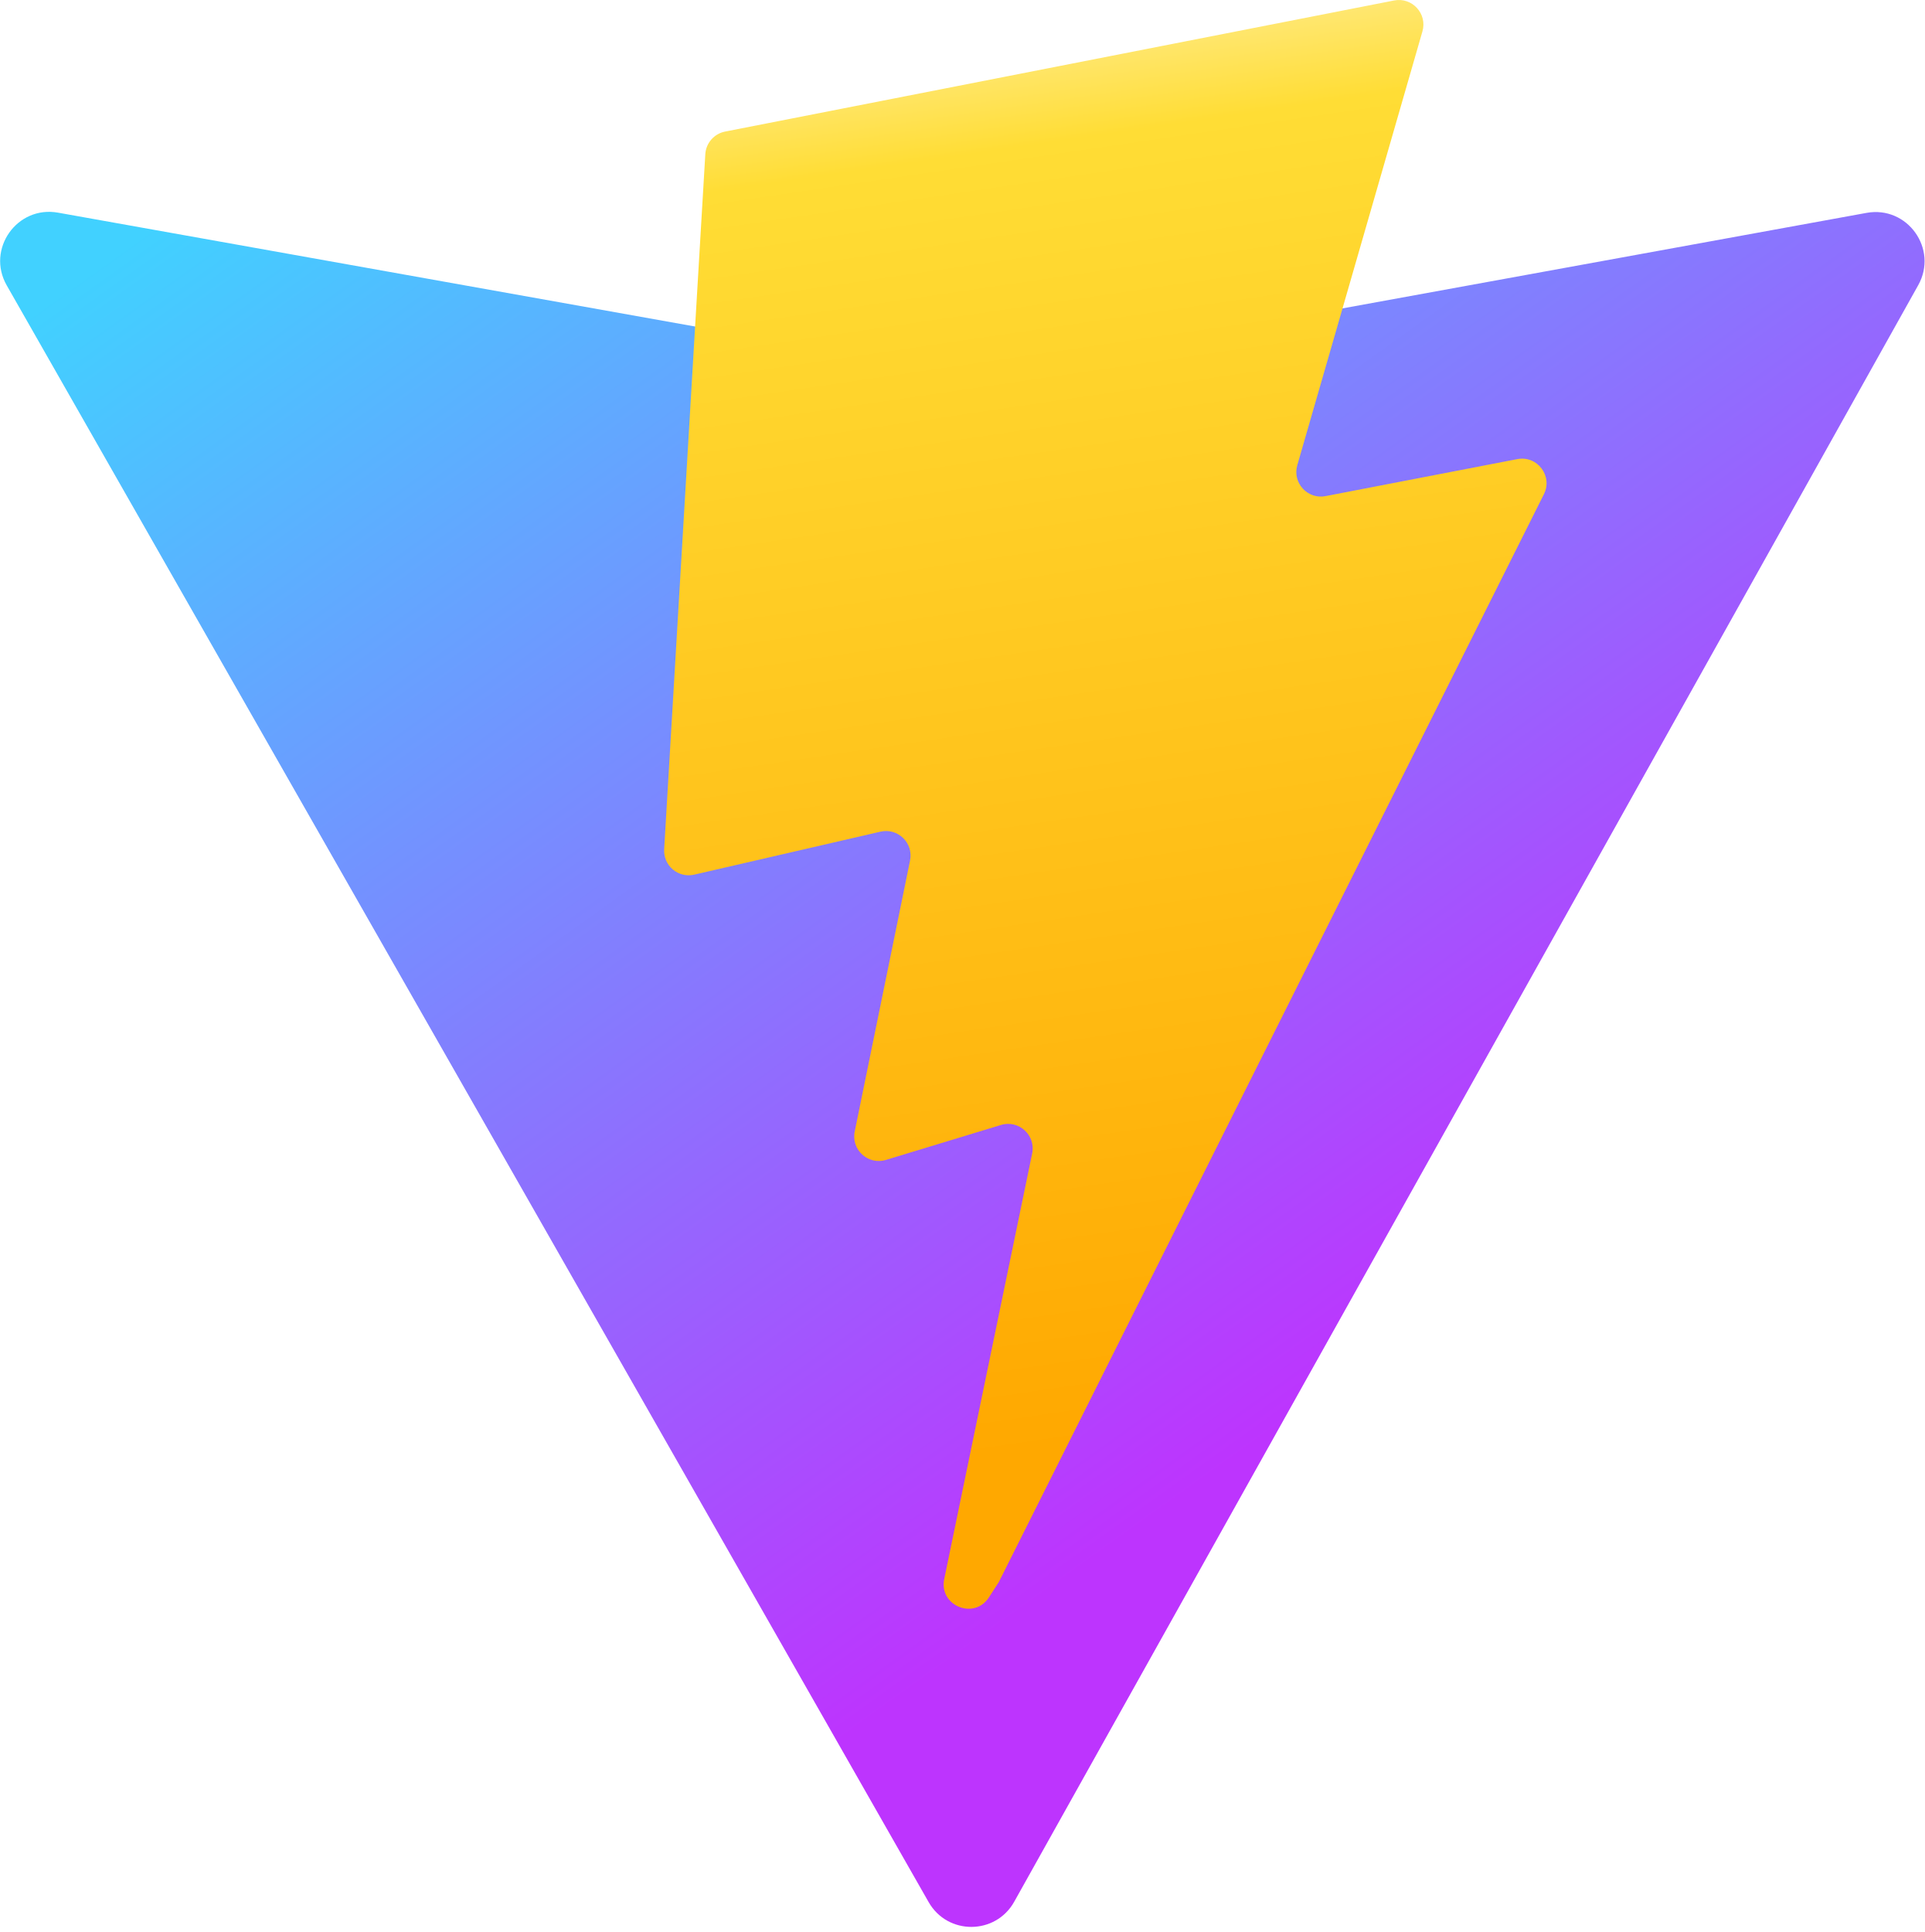
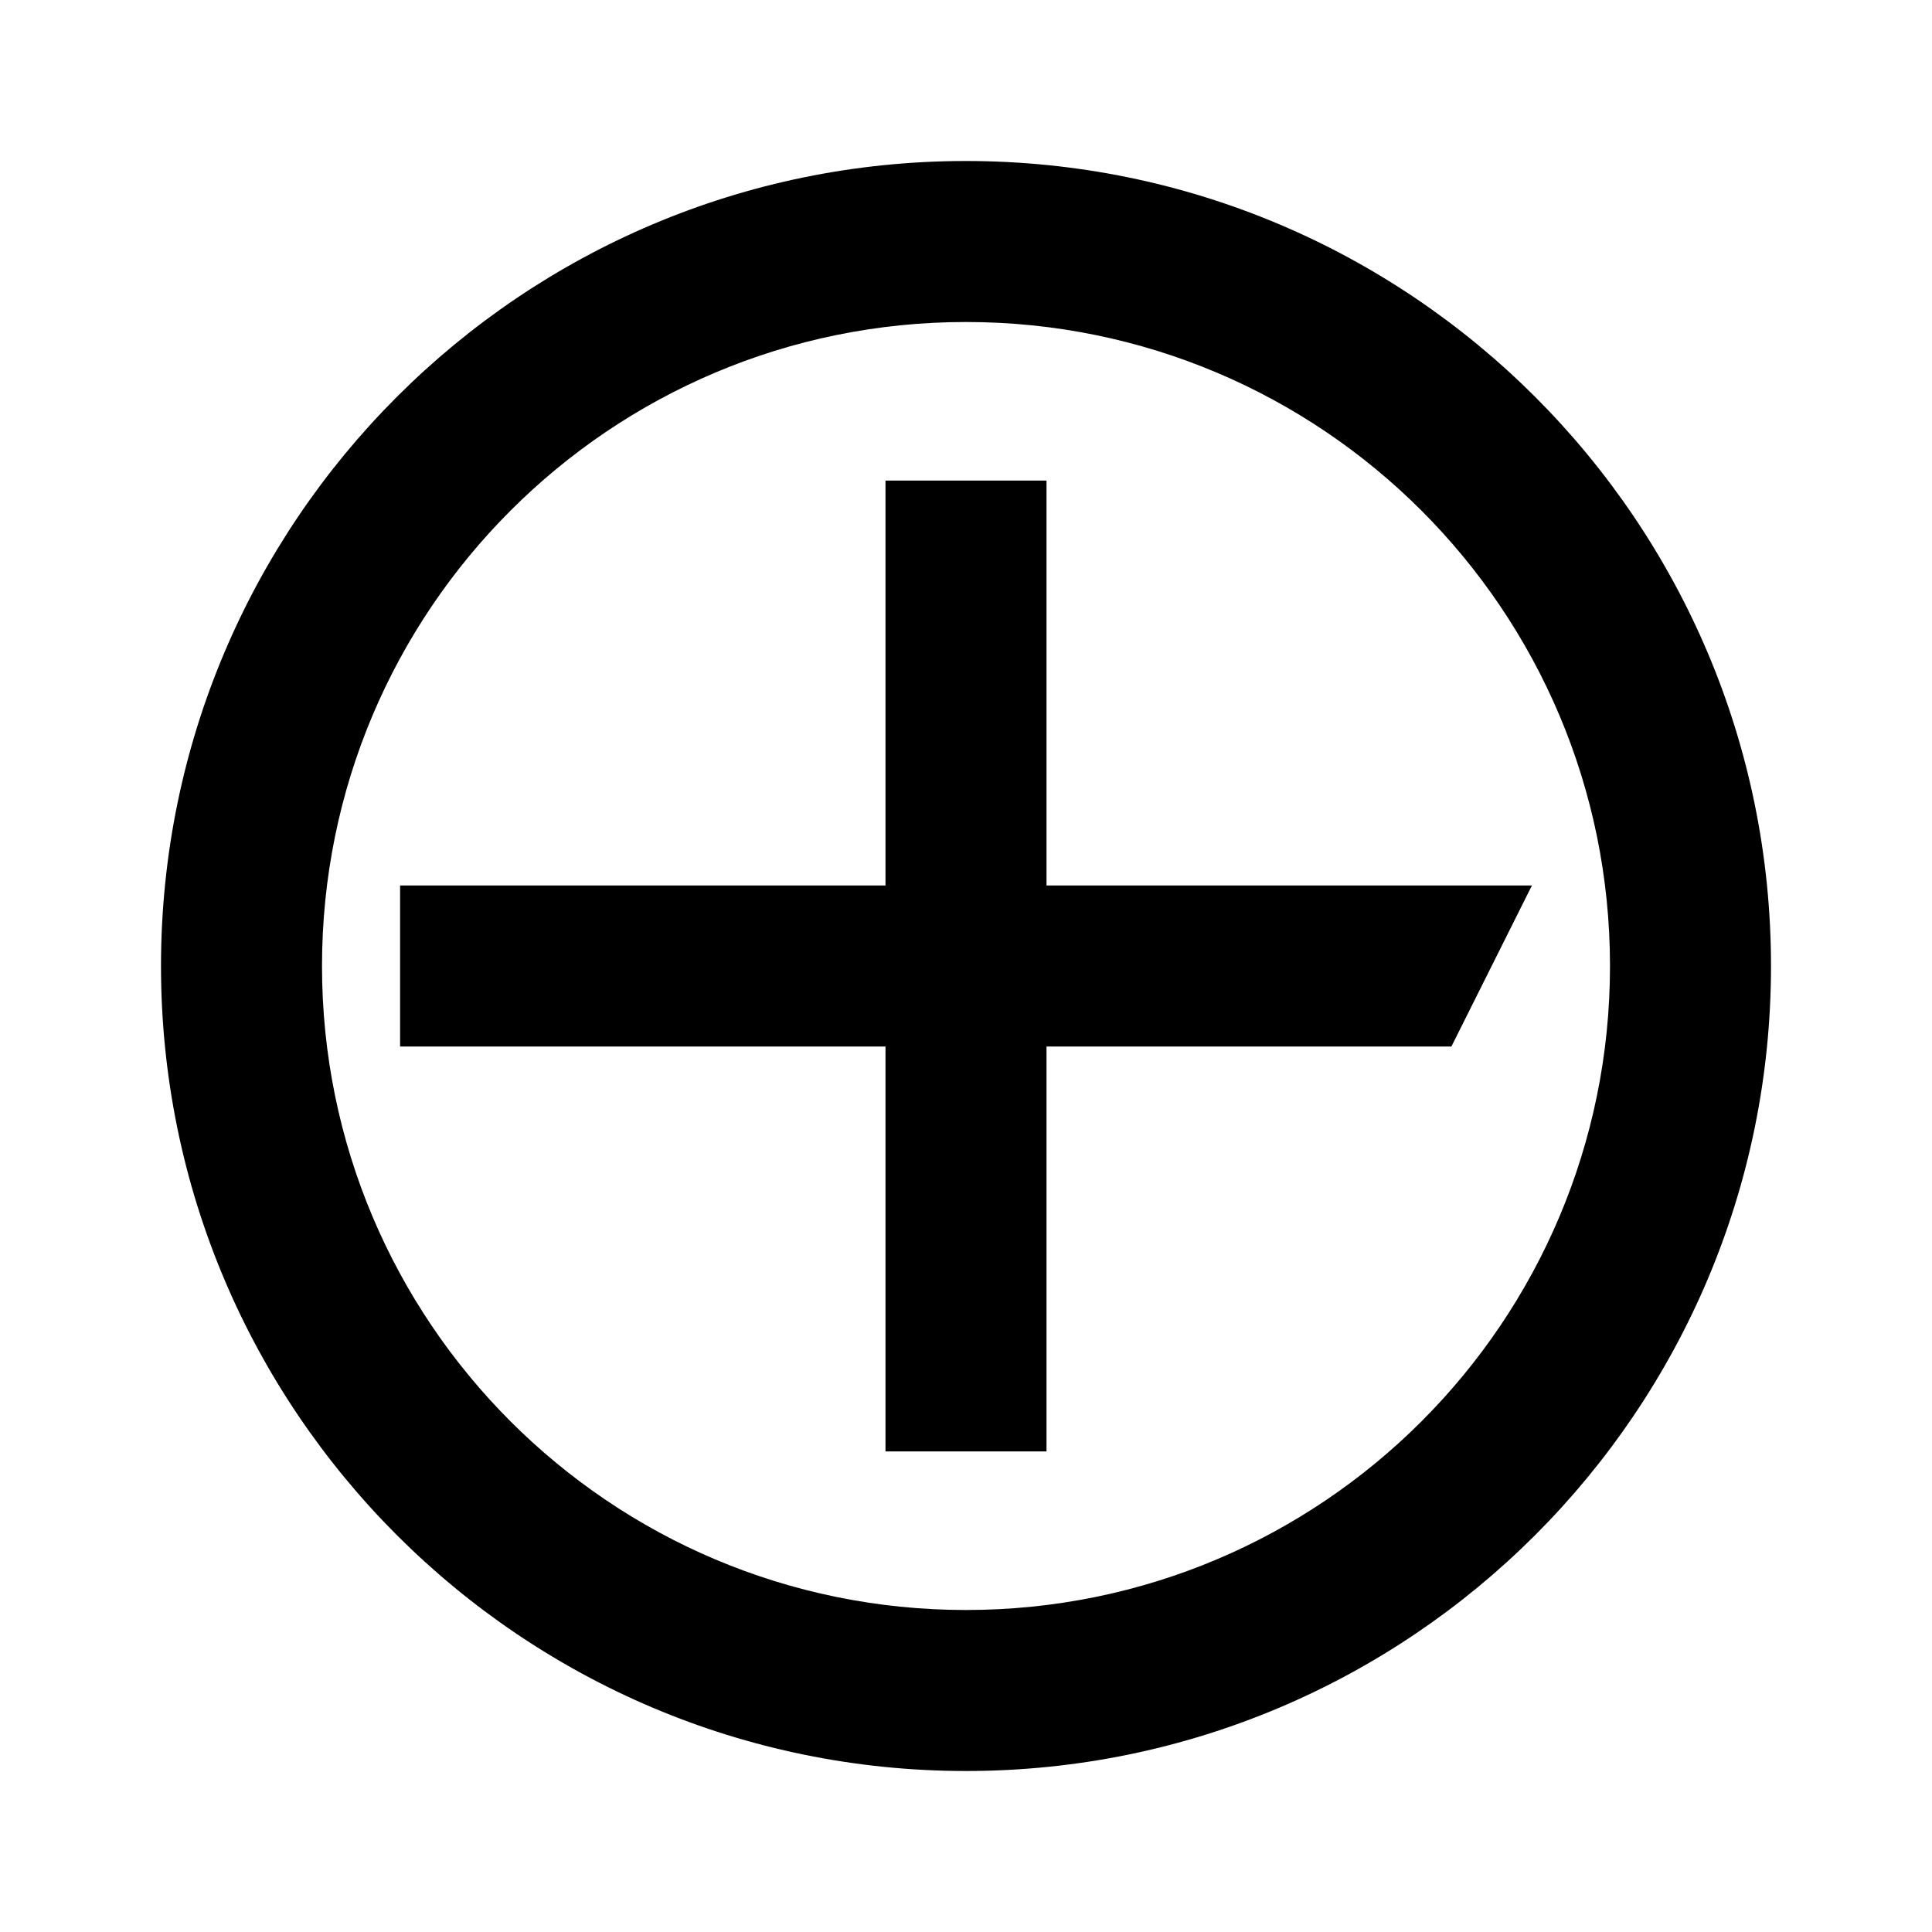
- <svg xmlns="http://www.w3.org/2000/svg" aria-hidden="true" role="img" class="iconify iconify--logos" width="31.88" height="32" preserveAspectRatio="xMidYMid meet" viewBox="0 0 256 257">
-   <defs>
-     <linearGradient id="IconifyId1813088fe1fbc01fb466" x1="-.828%" x2="57.636%" y1="7.652%" y2="78.411%">
-       <stop offset="0%" stop-color="#41D1FF" />
-       <stop offset="100%" stop-color="#BD34FE" />
-     </linearGradient>
-     <linearGradient id="IconifyId1813088fe1fbc01fb467" x1="43.376%" x2="50.316%" y1="2.242%" y2="89.03%">
-       <stop offset="0%" stop-color="#FFEA83" />
-       <stop offset="8.333%" stop-color="#FFDD35" />
-       <stop offset="100%" stop-color="#FFA800" />
-     </linearGradient>
-   </defs>
-   <path fill="url(#IconifyId1813088fe1fbc01fb466)" d="M255.153 37.938L134.897 252.976c-2.483 4.44-8.862 4.466-11.382.048L.875 37.958c-2.746-4.814 1.371-10.646 6.827-9.67l120.385 21.517a6.537 6.537 0 0 0 2.322-.004l117.867-21.483c5.438-.991 9.574 4.796 6.877 9.62Z" />
-   <path fill="url(#IconifyId1813088fe1fbc01fb467)" d="M185.432.063L96.44 17.501a3.268 3.268 0 0 0-2.634 3.014l-5.474 92.456a3.268 3.268 0 0 0 3.997 3.378l24.777-5.718c2.318-.535 4.413 1.507 3.936 3.838l-7.361 36.047c-.495 2.426 1.782 4.5 4.151 3.78l15.304-4.649c2.372-.72 4.652 1.36 4.15 3.788l-11.698 56.621c-.732 3.542 3.979 5.473 5.943 2.437l1.313-2.028l72.516-144.72c1.215-2.423-.88-5.186-3.54-4.672l-25.505 4.922c-2.396.462-4.435-1.77-3.759-4.114l16.646-57.705c.677-2.35-1.37-4.583-3.769-4.113Z" />
+ <svg xmlns="http://www.w3.org/2000/svg" viewBox="0 0 24 24" fill="currentColor" width="24" height="24">
+   <path d="M19.03 11H13V5.97h-2V11H4.97v2H11v5.03h2V13h5.03zM12 2C6.48 2 2 6.48 2 12s4.48 10 10 10 10-4.48 10-10S17.52 2 12 2zm0 18c-4.42 0-8-3.58-8-8s3.58-8 8-8 8 3.58 8 8-3.58 8-8 8z" />
</svg>
